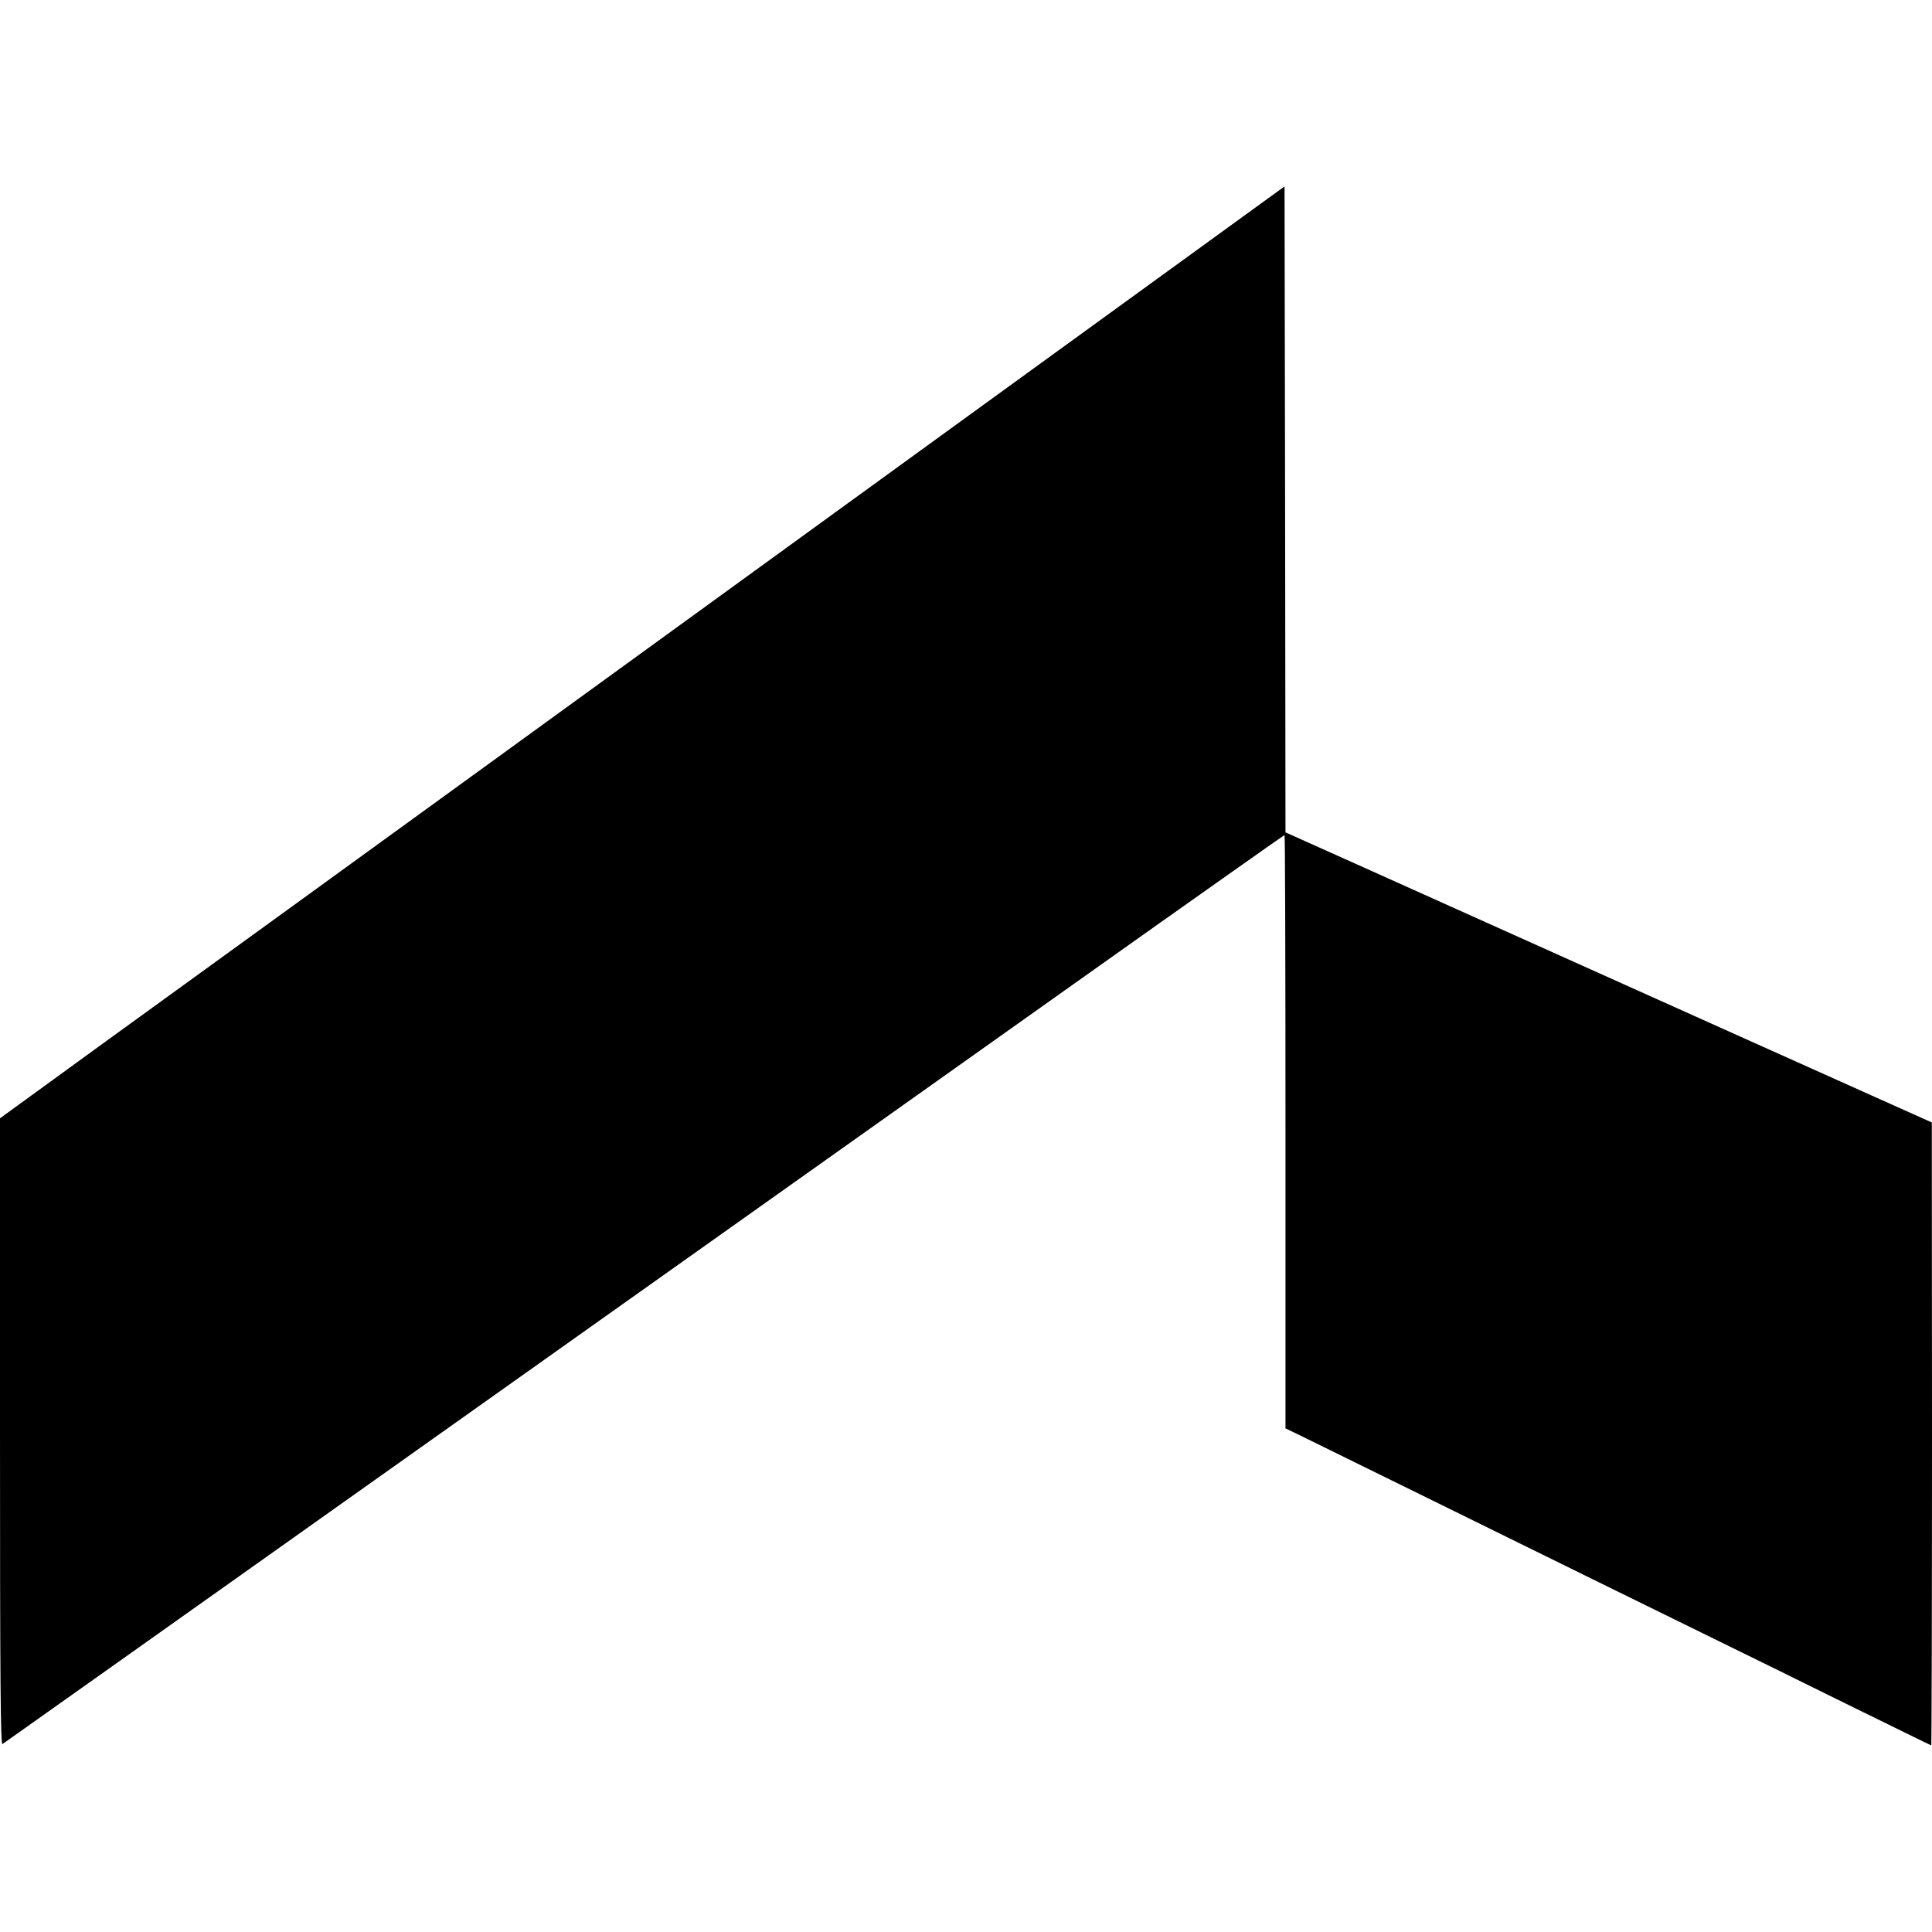
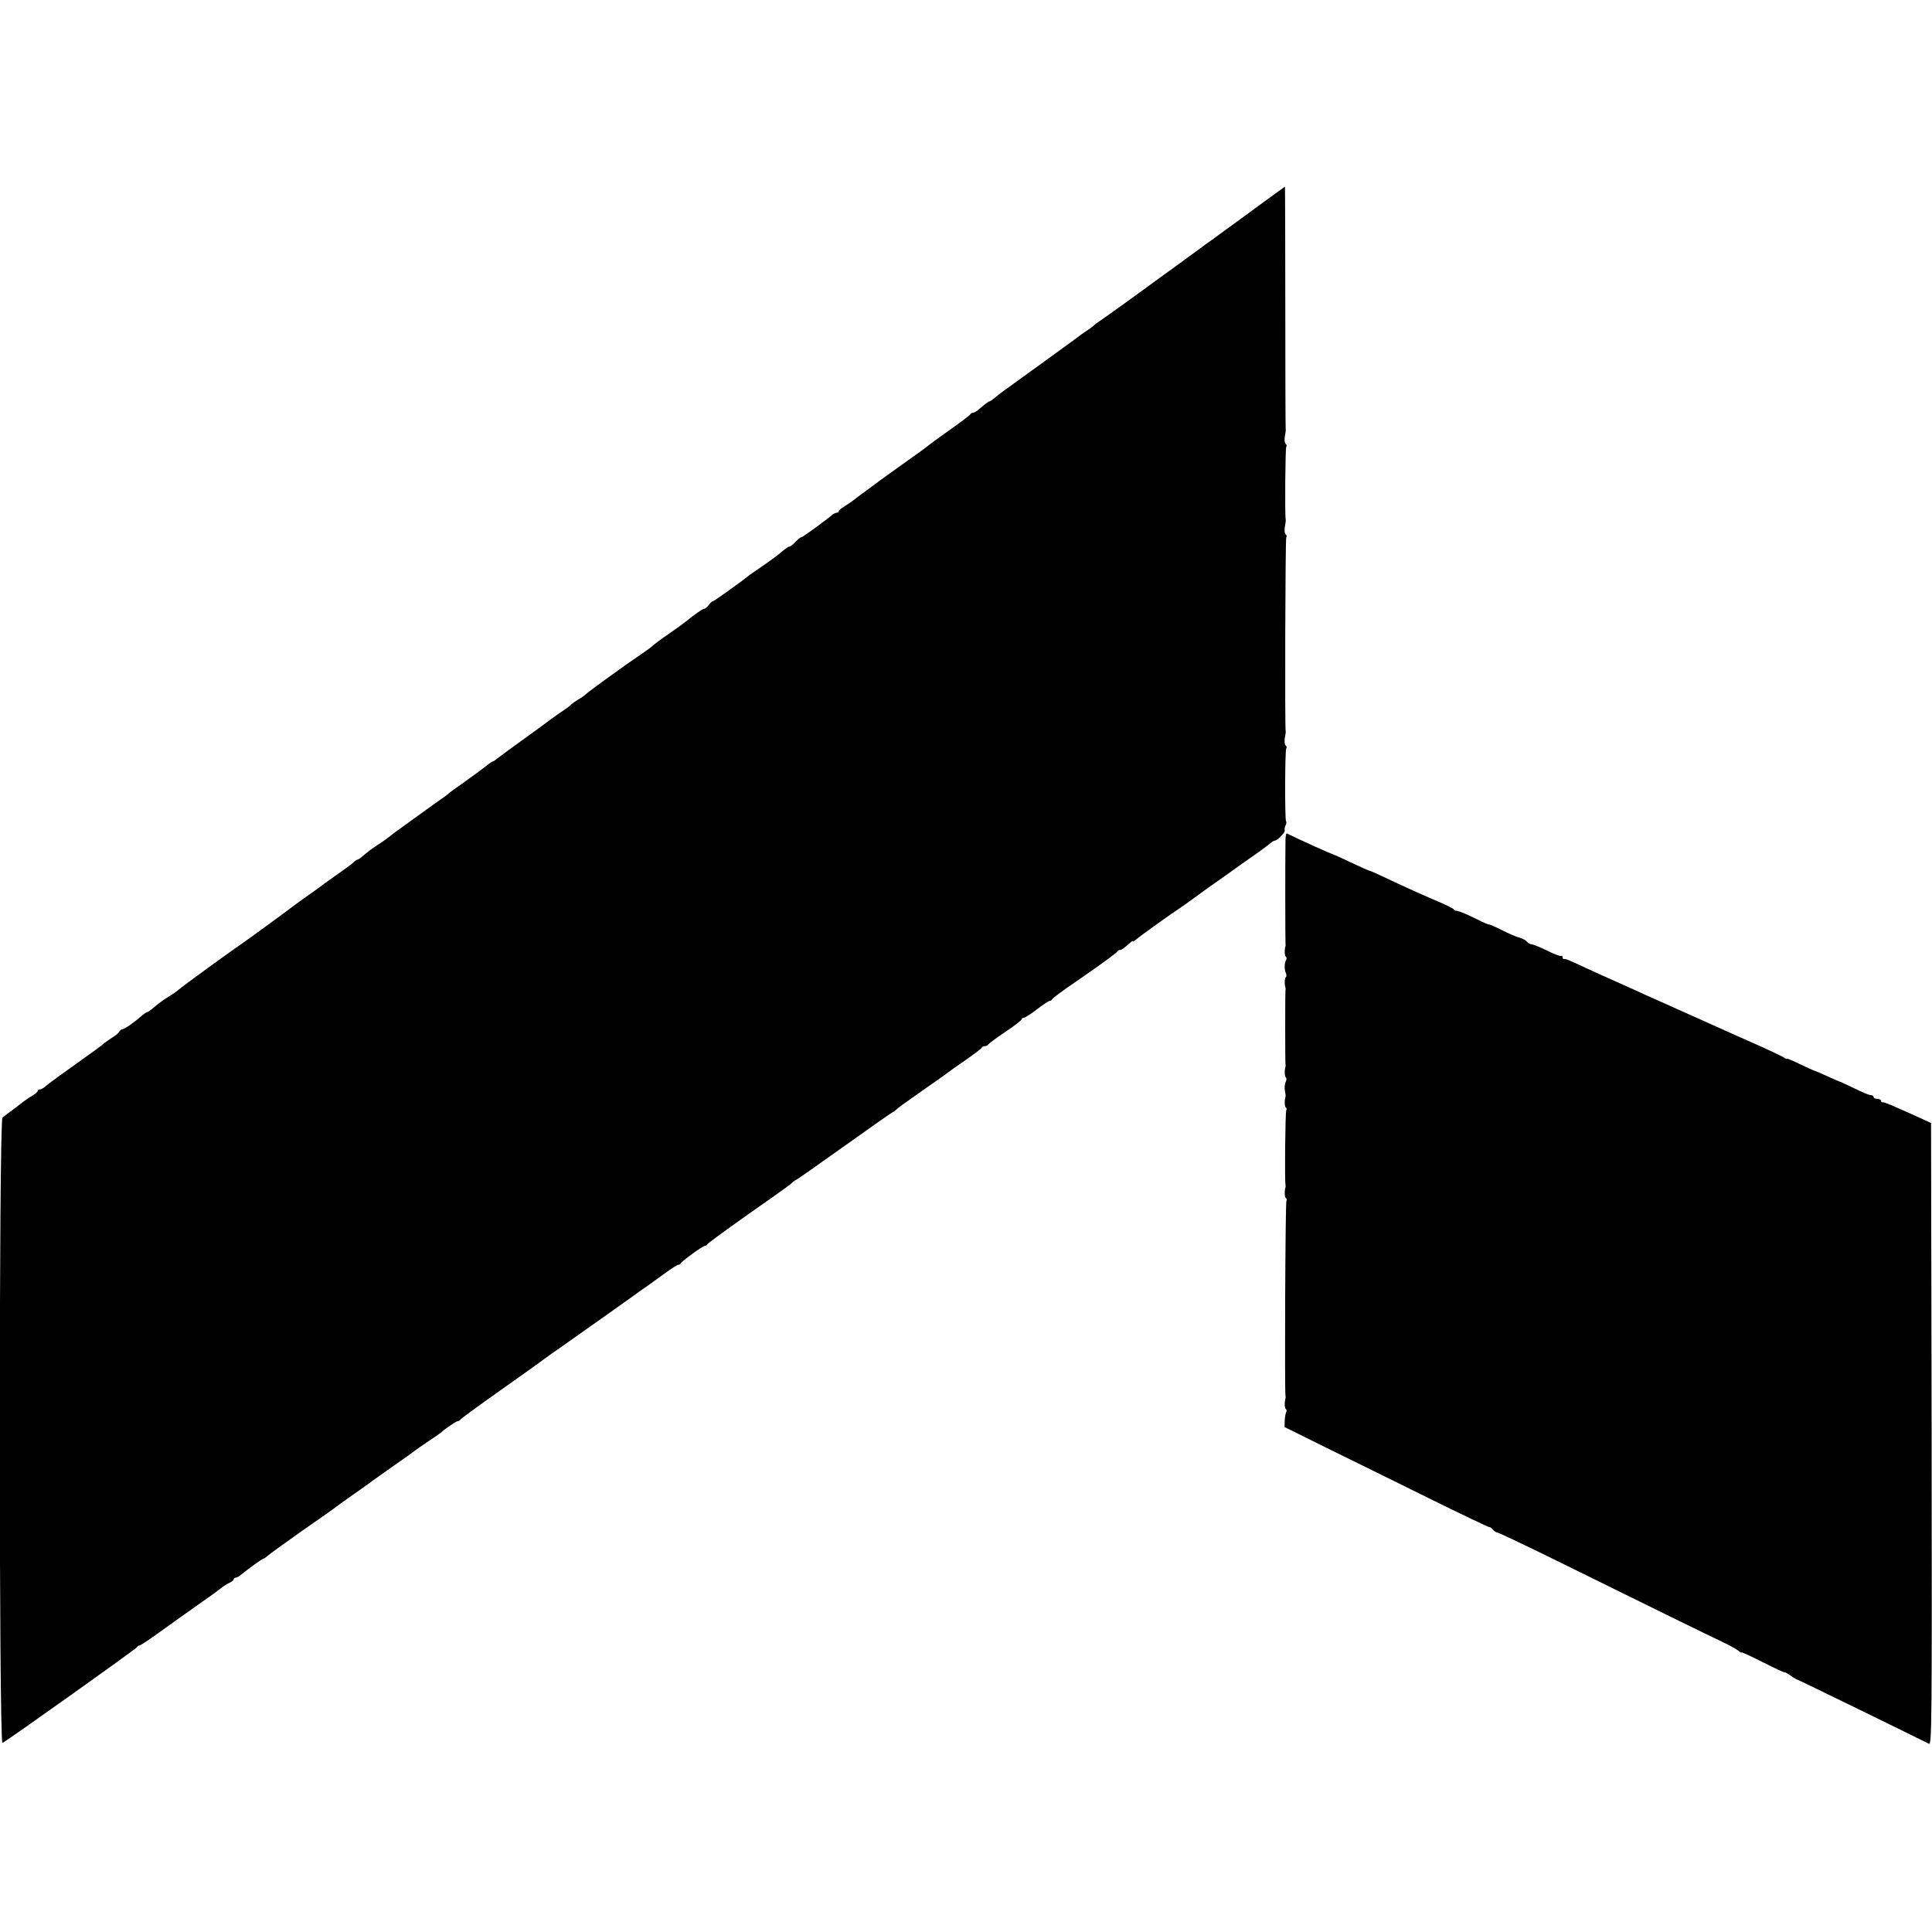
<svg xmlns="http://www.w3.org/2000/svg" version="1.0" width="1025pt" height="1025pt" viewBox="0 0 1025 1025" preserveAspectRatio="xMidYMid meet">
  <g transform="translate(0,1025) scale(0.1,-0.1)" fill="#000000" stroke="none">
-     <path d="M5220 8104 c-877 -636 -2166 -1572 -2865 -2079 -698 -506 -1514 -1098 -1813 -1314 l-542 -394 0 -1664 c0 -1329 3 -1663 13 -1656 6 4 1036 734 2287 1622 1251 888 2778 1971 3393 2408 614 436 1120 793 1122 793 3 0 5 -708 5 -1574 l0 -1574 93 -45 c50 -25 391 -192 757 -372 687 -338 1049 -516 1445 -710 127 -62 432 -212 679 -334 247 -121 450 -221 452 -221 2 0 4 744 4 1653 l-1 1652 -317 142 c-273 122 -776 348 -2764 1241 l-348 156 -2 1713 -3 1714 -1595 -1157z" />
+     <path d="M6685 9164 c-71 -53 -141 -103 -153 -112 -13 -9 -39 -28 -58 -42 -18 -14 -49 -36 -69 -50 -19 -14 -45 -33 -57 -42 -13 -9 -66 -48 -118 -86 -52 -38 -159 -115 -238 -173 -79 -57 -151 -108 -160 -114 -9 -5 -23 -16 -30 -23 -8 -7 -27 -21 -41 -30 -14 -9 -33 -22 -41 -29 -15 -12 -348 -253 -390 -283 -12 -8 -34 -25 -48 -37 -15 -13 -30 -23 -33 -23 -5 0 -22 -13 -66 -50 -7 -5 -16 -10 -22 -10 -5 0 -11 -4 -13 -8 -1 -4 -50 -41 -108 -82 -58 -41 -107 -77 -110 -80 -3 -4 -61 -46 -129 -94 -68 -49 -129 -92 -135 -97 -6 -5 -36 -27 -66 -49 -30 -22 -64 -47 -75 -56 -11 -8 -32 -23 -47 -32 -16 -9 -28 -20 -28 -24 0 -4 -5 -8 -10 -8 -6 0 -16 -5 -23 -10 -40 -34 -158 -120 -165 -120 -5 0 -19 -11 -32 -25 -13 -14 -27 -25 -32 -25 -7 0 -27 -15 -62 -45 -6 -5 -40 -30 -76 -55 -36 -24 -69 -48 -75 -52 -44 -36 -188 -138 -193 -138 -4 0 -14 -9 -22 -20 -8 -11 -19 -20 -25 -20 -8 0 -49 -29 -110 -78 -5 -4 -41 -30 -80 -57 -38 -26 -74 -53 -80 -59 -5 -6 -35 -28 -65 -48 -76 -51 -271 -192 -292 -211 -9 -9 -27 -21 -40 -28 -12 -7 -29 -19 -37 -26 -7 -8 -26 -22 -40 -31 -14 -9 -44 -30 -67 -47 -22 -16 -51 -38 -65 -48 -162 -117 -207 -150 -222 -162 -9 -8 -20 -15 -23 -15 -2 0 -10 -5 -17 -10 -7 -6 -37 -29 -67 -51 -30 -21 -59 -43 -65 -47 -5 -4 -26 -19 -45 -32 -19 -13 -40 -29 -46 -35 -6 -5 -22 -17 -34 -25 -12 -8 -54 -38 -94 -67 -39 -28 -86 -62 -104 -75 -18 -13 -43 -31 -55 -40 -12 -10 -26 -21 -32 -25 -5 -5 -30 -21 -55 -38 -25 -16 -56 -40 -70 -52 -14 -13 -28 -23 -32 -23 -3 0 -13 -6 -20 -13 -7 -7 -44 -35 -83 -62 -38 -27 -74 -53 -80 -57 -5 -5 -41 -31 -80 -58 -38 -27 -74 -53 -80 -58 -24 -19 -269 -198 -284 -207 -18 -11 -257 -184 -306 -222 -16 -13 -34 -27 -40 -31 -5 -4 -26 -17 -45 -29 -19 -12 -48 -34 -64 -48 -16 -14 -32 -25 -36 -25 -3 0 -15 -8 -26 -17 -36 -33 -93 -73 -103 -73 -5 0 -14 -6 -18 -13 -4 -8 -21 -22 -38 -32 -16 -11 -37 -25 -45 -32 -8 -8 -53 -41 -100 -74 -129 -92 -189 -135 -217 -159 -7 -5 -17 -10 -23 -10 -5 0 -10 -4 -10 -8 0 -4 -12 -15 -27 -24 -16 -9 -37 -24 -48 -32 -11 -9 -38 -29 -60 -46 -22 -16 -46 -34 -52 -40 -19 -16 -19 -3324 0 -3317 18 7 711 500 715 509 2 5 8 8 12 8 5 0 53 32 107 71 116 83 114 82 223 159 47 32 94 67 105 76 11 9 30 21 43 27 12 5 22 14 22 19 0 4 4 8 10 8 5 0 18 6 27 14 44 36 114 86 120 86 3 0 13 7 22 15 9 9 93 69 186 135 94 65 175 122 180 127 6 5 48 35 95 68 47 33 90 63 95 68 6 4 55 39 110 78 55 38 107 75 115 82 8 6 42 30 75 52 33 22 62 42 65 45 17 17 80 60 88 60 6 0 12 4 14 8 2 4 98 75 213 156 116 82 220 156 231 165 12 9 30 22 40 29 11 7 62 43 114 80 52 37 124 88 160 113 36 25 101 72 145 103 44 32 89 64 100 71 11 8 48 35 83 60 34 25 66 45 71 45 5 0 11 3 13 8 5 11 116 92 127 92 5 0 11 4 13 8 2 5 91 70 198 146 252 177 240 169 255 184 8 6 16 12 18 12 3 0 118 81 257 180 139 99 254 180 257 180 2 0 10 6 18 13 15 14 24 20 160 116 55 38 105 73 110 78 6 5 48 35 95 67 47 33 87 63 88 67 2 5 10 9 17 9 7 0 15 3 17 8 2 4 42 34 91 67 48 32 87 62 87 67 0 4 5 8 11 8 6 0 38 20 70 45 33 25 63 45 68 45 5 0 11 4 13 8 3 7 45 39 152 112 102 70 192 136 194 142 2 4 8 8 13 8 9 0 21 8 54 38 8 7 15 11 15 8 0 -3 8 1 18 10 14 13 183 135 246 176 10 7 40 29 67 48 26 19 57 42 69 50 12 8 60 42 106 75 46 33 106 76 134 95 28 19 63 45 78 57 15 13 30 23 34 23 15 0 58 44 54 55 -2 7 0 18 4 25 5 8 6 18 3 23 -7 11 -6 374 1 386 4 5 2 12 -2 15 -8 5 -9 29 -2 61 1 6 2 12 1 15 -5 17 -2 1020 3 1029 4 5 2 12 -2 15 -8 5 -9 29 -2 61 1 6 2 15 1 20 -5 28 -2 376 3 384 4 5 2 12 -2 15 -8 5 -9 29 -2 61 1 6 2 15 1 20 -1 6 -2 297 -2 648 0 350 -1 637 -2 637 -1 -1 -60 -44 -132 -96z" />
+     <path d="M6820 5793 c-2 -127 -1 -540 0 -548 1 -6 1 -12 0 -15 -6 -17 -5 -52 2 -56 4 -3 5 -10 2 -16 -10 -16 -11 -51 -2 -70 4 -9 4 -19 0 -22 -7 -4 -8 -40 -2 -56 1 -3 1 -9 0 -15 -2 -13 -2 -377 0 -390 1 -5 1 -12 0 -15 -6 -16 -5 -52 2 -56 4 -3 4 -13 0 -22 -8 -15 -8 -41 -2 -67 1 -5 1 -12 0 -15 -6 -17 -5 -52 2 -56 4 -3 6 -10 2 -15 -5 -9 -9 -370 -4 -394 1 -5 1 -12 0 -15 -6 -17 -5 -52 2 -56 4 -3 6 -10 3 -15 -6 -8 -10 -1011 -5 -1034 1 -5 1 -12 0 -15 -6 -17 -5 -52 2 -56 4 -3 6 -10 2 -15 -3 -6 -7 -26 -8 -45 l-1 -35 220 -109 c121 -59 364 -179 540 -266 176 -87 323 -157 327 -156 3 1 12 -5 18 -13 7 -8 17 -15 22 -15 6 0 107 -48 227 -106 596 -294 911 -448 971 -476 36 -17 73 -38 83 -46 9 -8 17 -12 17 -9 0 3 52 -21 115 -53 63 -32 115 -56 115 -53 0 2 13 -5 29 -16 16 -12 31 -21 34 -21 5 0 647 -314 700 -341 16 -9 17 71 15 1642 l-3 1651 -85 39 c-125 56 -164 73 -172 71 -5 -1 -8 2 -8 8 0 5 -9 10 -20 10 -11 0 -20 5 -20 10 0 6 -7 10 -15 10 -9 0 -47 16 -85 35 -39 19 -73 34 -75 35 -3 0 -34 14 -70 30 -36 17 -68 30 -70 30 -2 0 -36 15 -75 34 -38 19 -70 32 -70 29 0 -3 -6 -1 -12 4 -7 6 -56 29 -108 53 -52 23 -113 50 -135 60 -22 10 -125 56 -230 103 -104 47 -219 98 -255 114 -36 17 -103 47 -150 68 -47 21 -119 53 -160 72 -100 47 -124 57 -132 55 -5 -1 -8 3 -8 10 0 6 -3 9 -6 6 -3 -3 -37 9 -75 28 -38 19 -76 34 -83 34 -7 0 -19 6 -25 14 -7 8 -23 17 -38 21 -14 3 -57 21 -94 40 -38 19 -69 32 -69 30 0 -2 -27 9 -60 26 -64 32 -100 46 -114 47 -5 0 -12 4 -15 9 -3 4 -42 24 -86 42 -98 42 -188 83 -281 127 -39 19 -74 34 -77 34 -4 0 -49 20 -101 45 -53 25 -98 45 -100 45 -5 0 -163 71 -238 108 -5 2 -8 -14 -8 -35z" />
  </g>
</svg>
